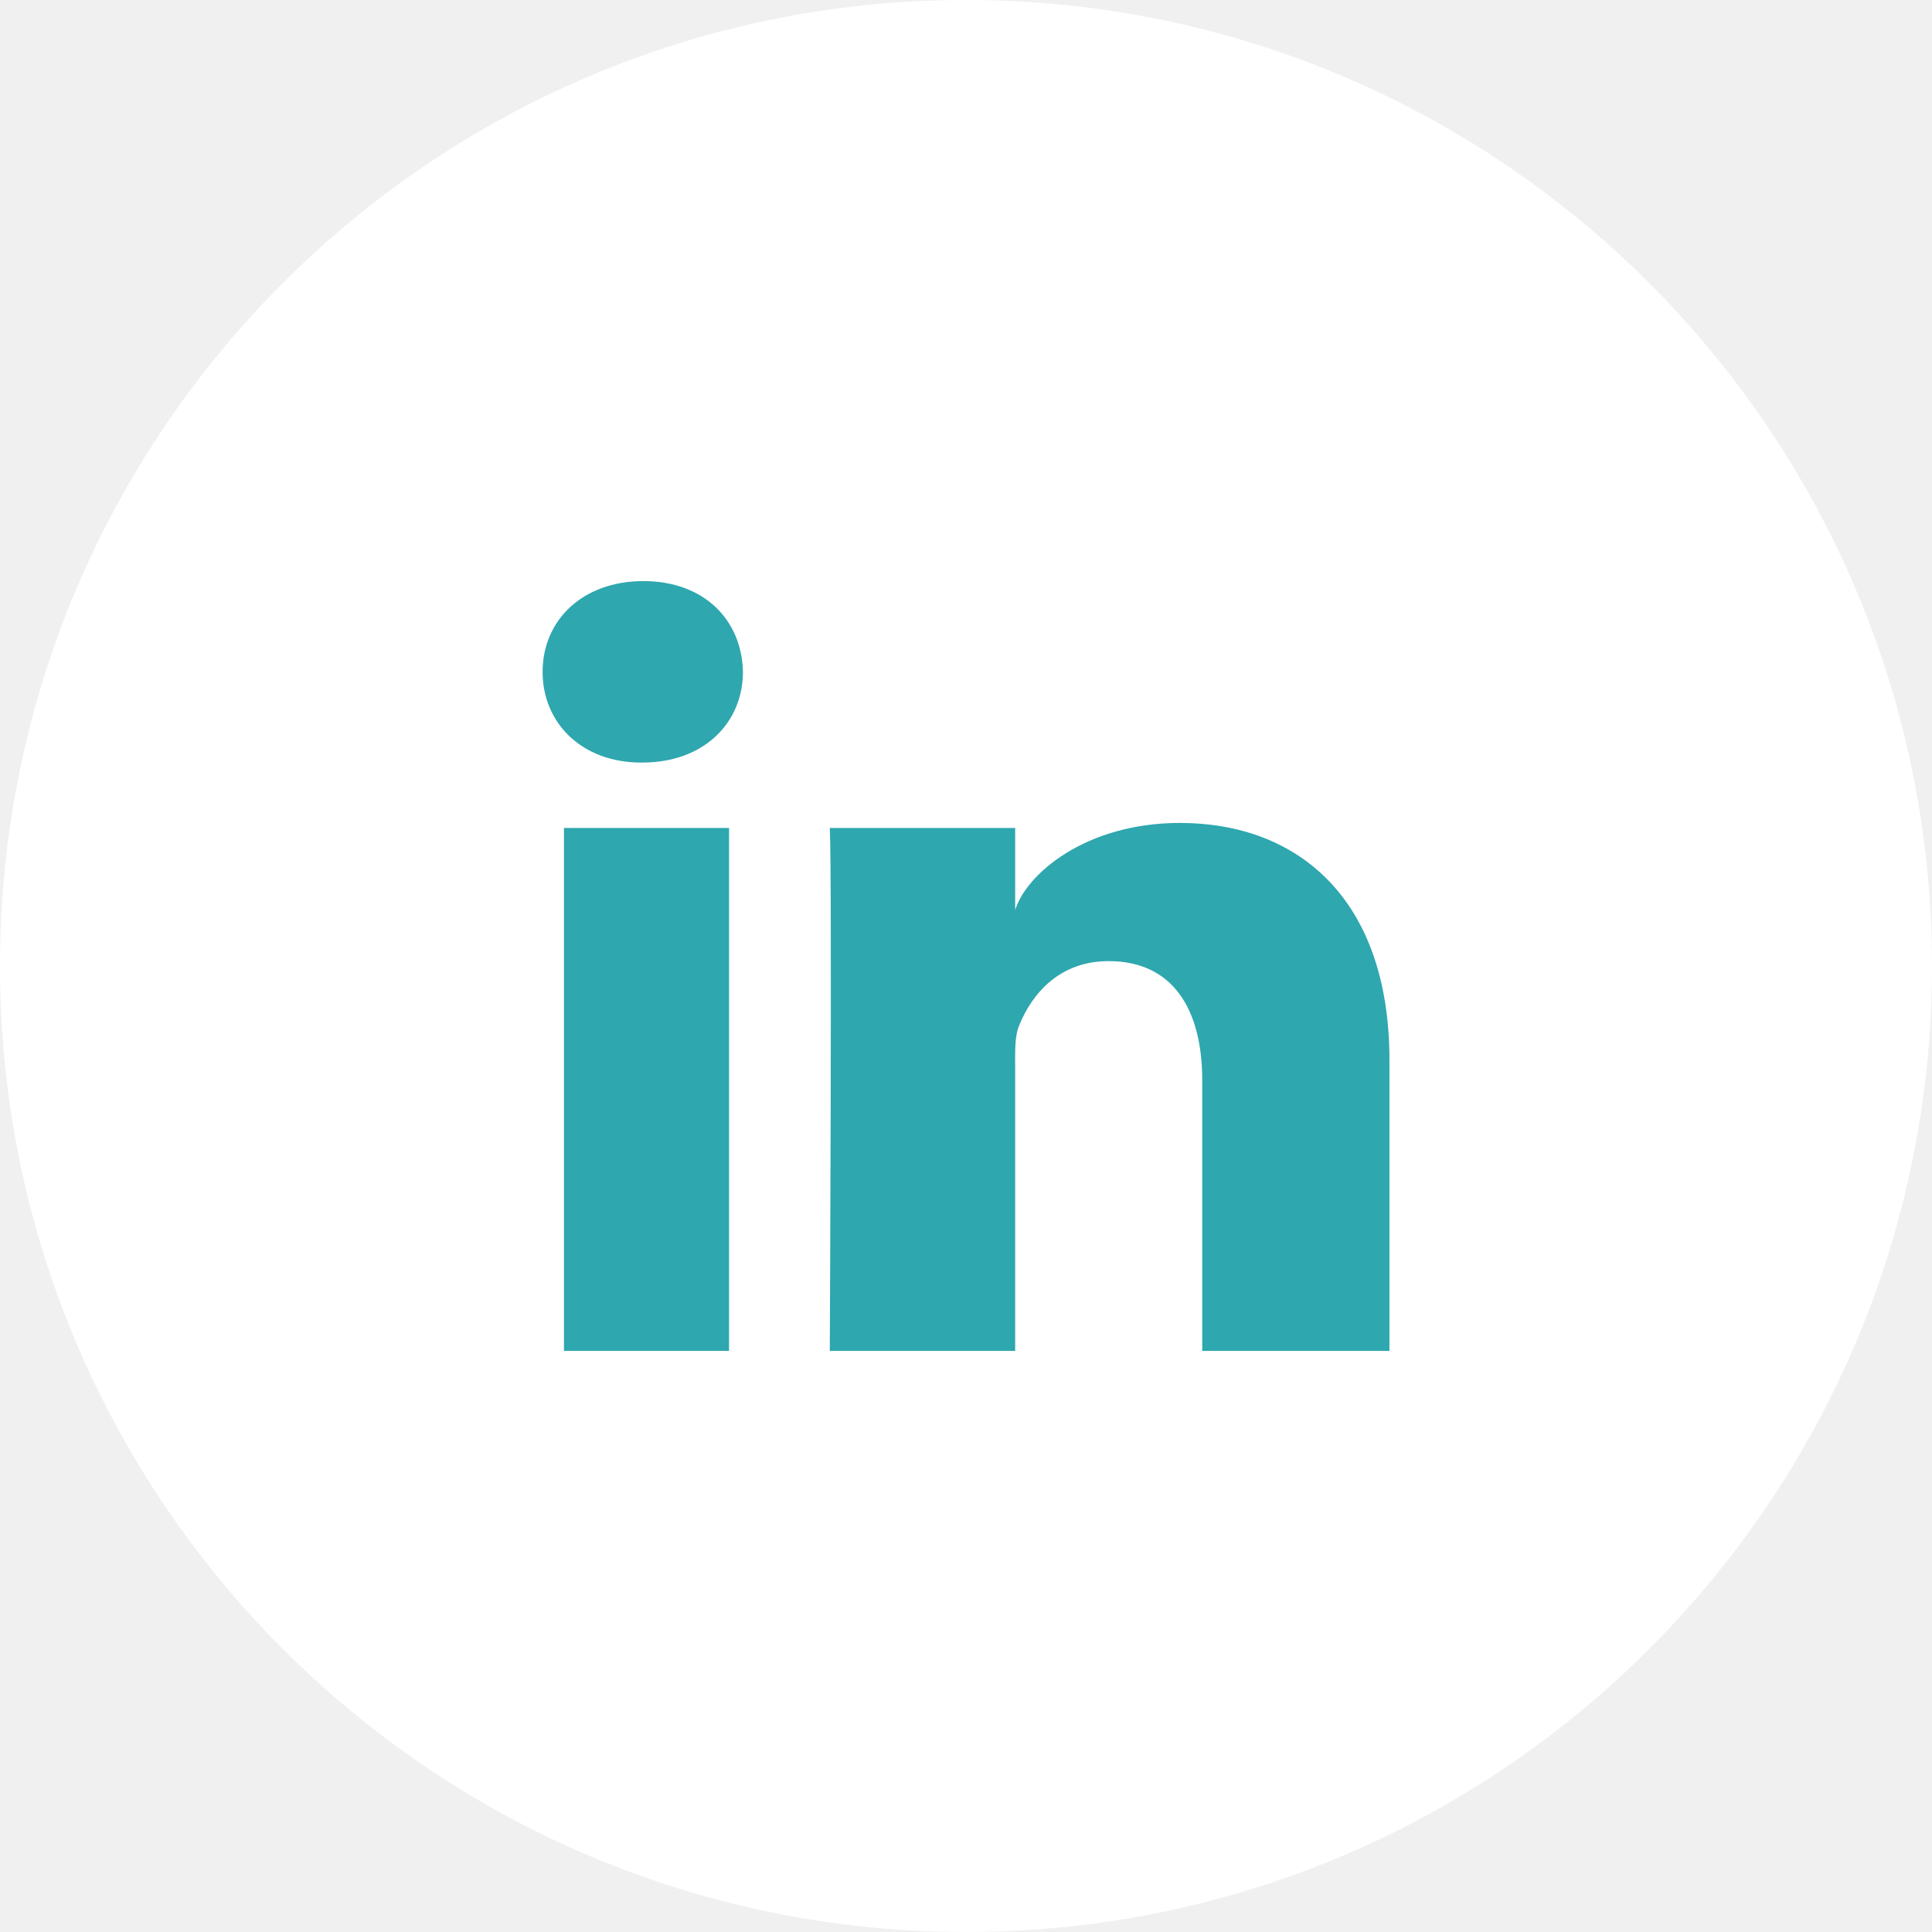
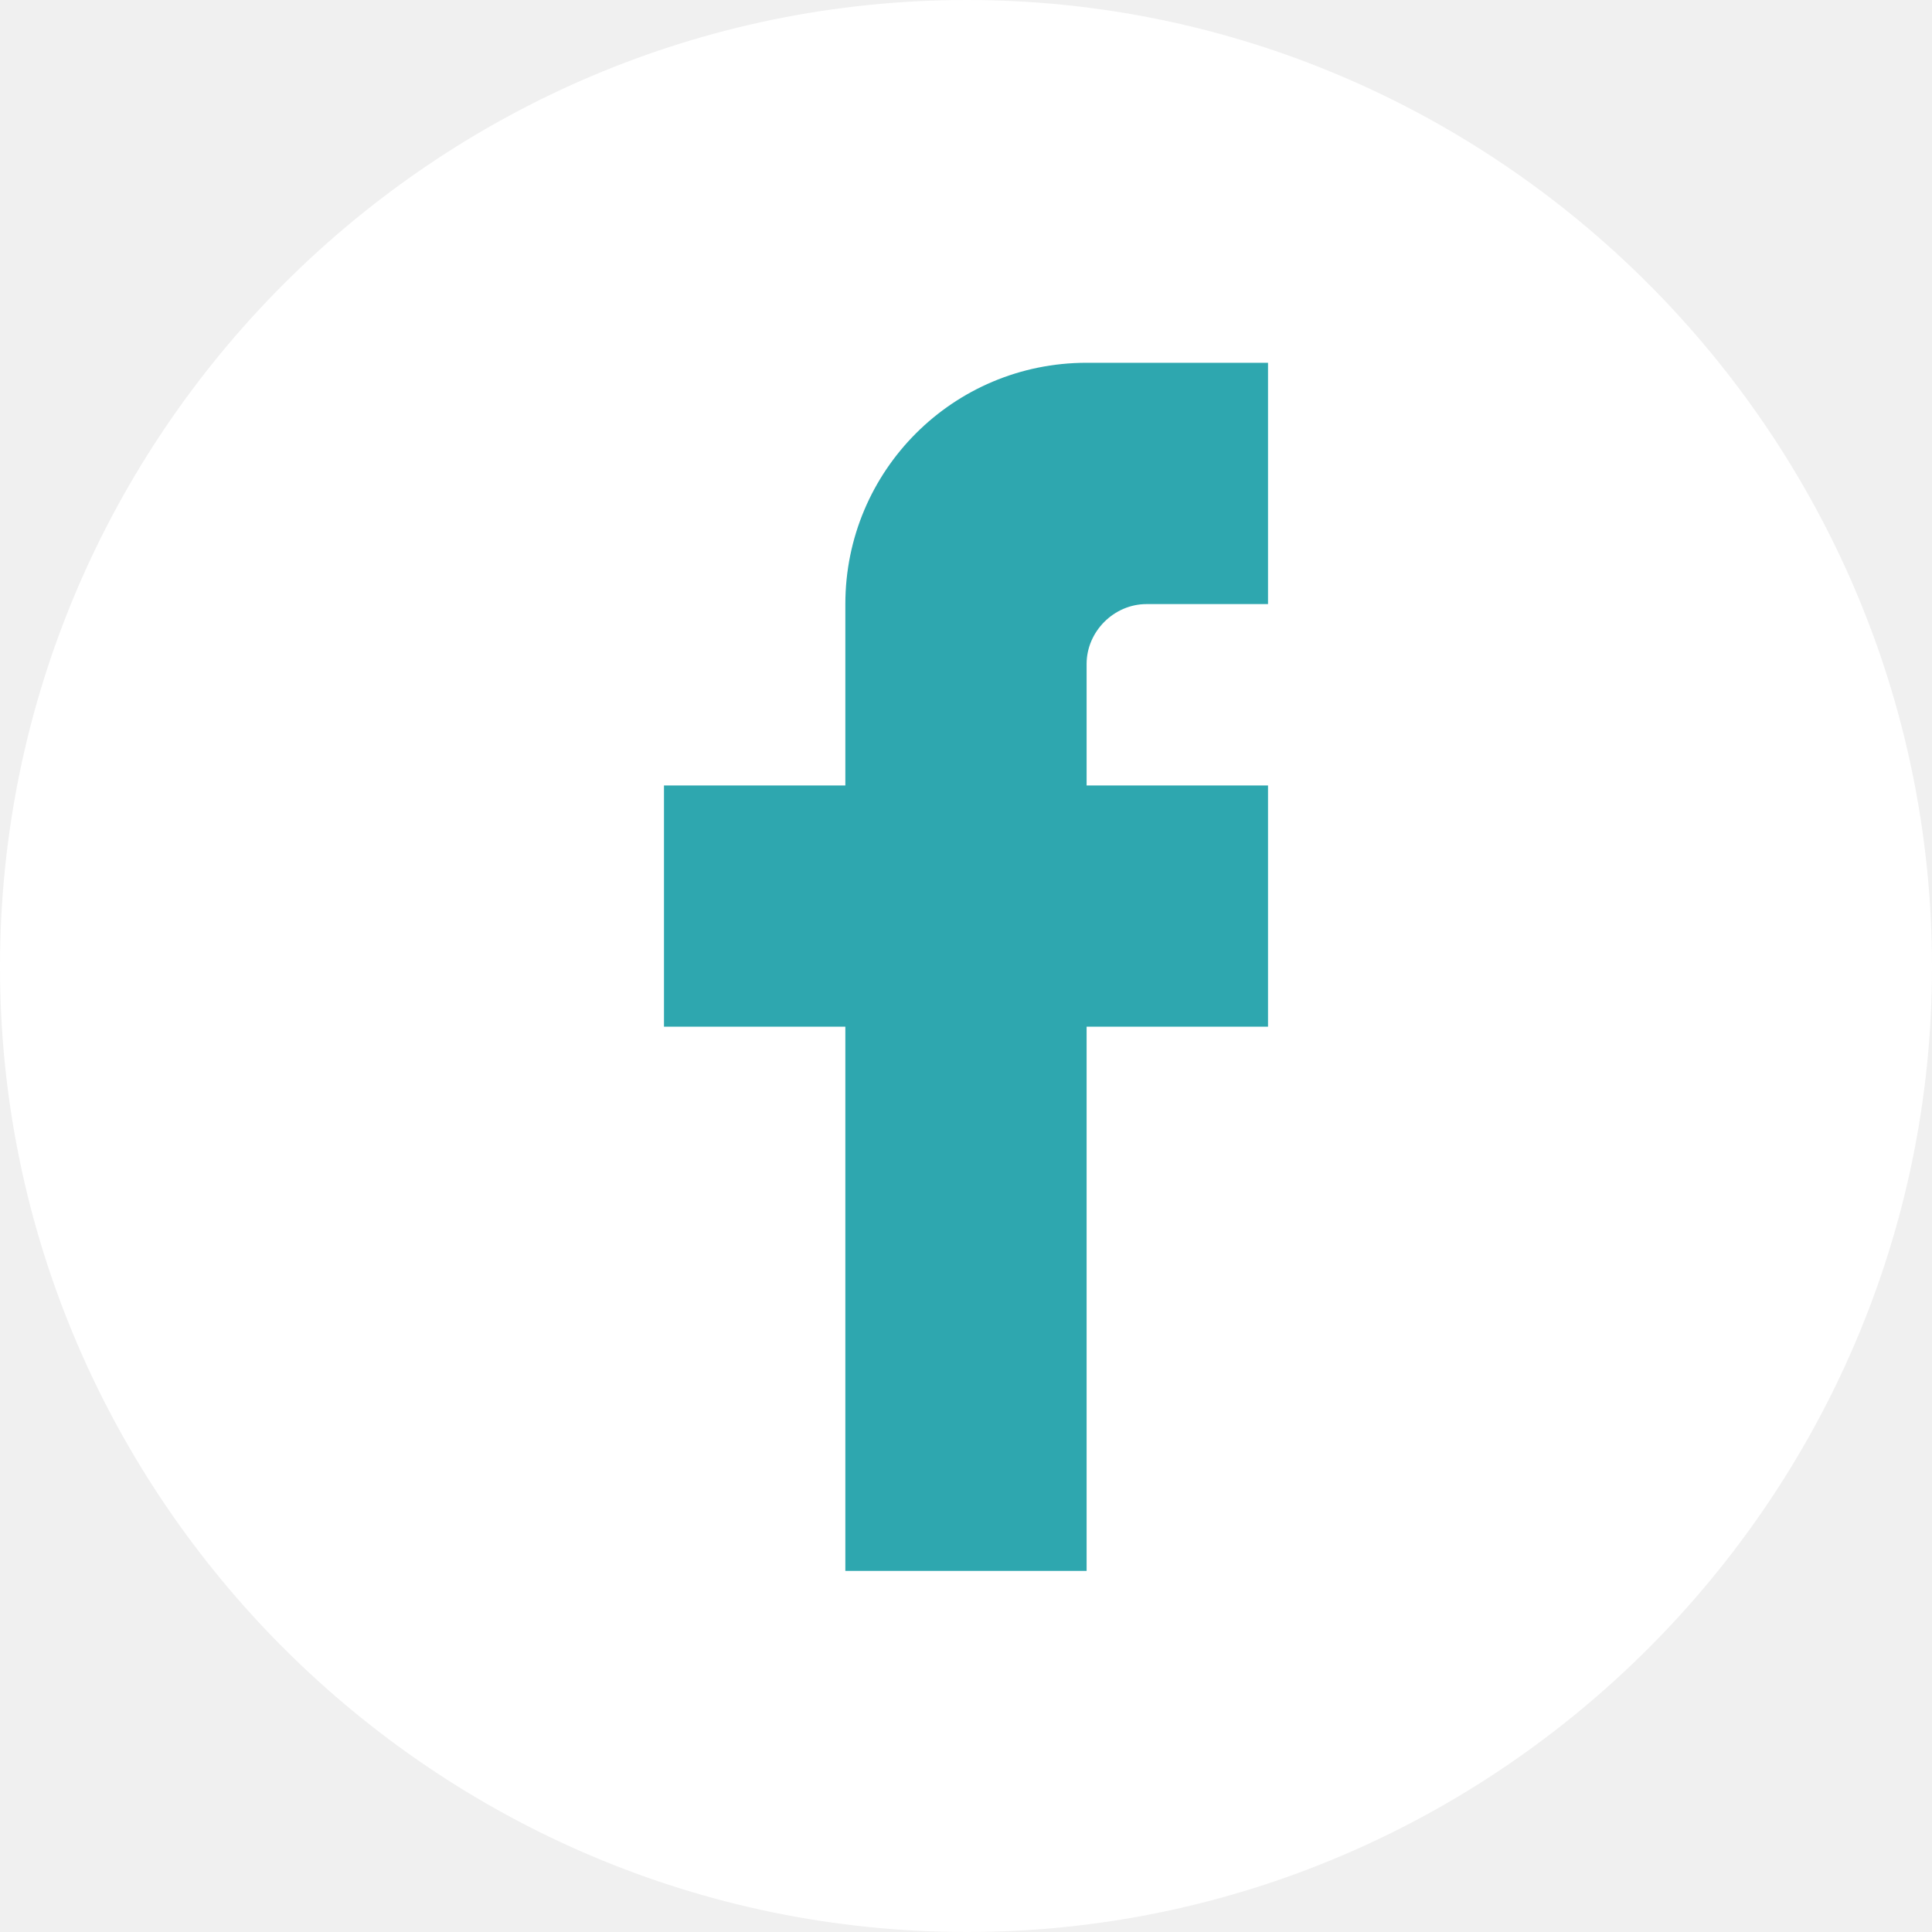
<svg xmlns="http://www.w3.org/2000/svg" width="40" height="40" viewBox="0 0 40 40" fill="none">
-   <path d="M20 40C31.046 40 40 31.046 40 20C40 8.954 31.046 0 20 0C8.954 0 0 8.954 0 20C0 31.046 8.954 40 20 40Z" fill="white" />
-   <path d="M15.094 17.142H11.676V27.969H15.094V17.142Z" fill="#2EA7AF" />
-   <path d="M24.43 17.038C22.472 17.038 21.246 18.099 21.018 18.841V17.142H17.18C17.229 18.044 17.18 27.969 17.18 27.969H21.018V22.11C21.018 21.785 21.003 21.459 21.103 21.226C21.367 20.575 21.933 19.899 22.953 19.899C24.285 19.899 24.891 20.9 24.891 22.366V27.969H28.767V21.949C28.767 18.595 26.859 17.038 24.43 17.038Z" fill="#2EA7AF" />
-   <path d="M13.321 12.031C12.06 12.031 11.234 12.841 11.234 13.911C11.234 14.96 12.036 15.788 13.274 15.788H13.298C14.583 15.788 15.382 14.957 15.382 13.908C15.358 12.839 14.582 12.031 13.321 12.031Z" fill="#2EA7AF" />
+   <path fill-rule="evenodd" clip-rule="evenodd" d="M20.018 40C31.001 40 40 31.001 40 20.018C40 8.999 31.001 0 20.018 0C8.999 0 0 8.999 0 20.018C0 31.001 8.999 40 20.018 40Z" fill="white" />
+   <path fill-rule="evenodd" clip-rule="evenodd" d="M17.502 12.507C17.502 9.743 19.734 7.511 22.497 7.511H26.253V12.507H23.737C23.064 12.507 22.497 13.073 22.497 13.747V16.262H26.253V21.257H22.497V32.524H17.502V21.257H13.747V16.262H17.502V12.507Z" fill="#2EA7AF" />
</svg>
